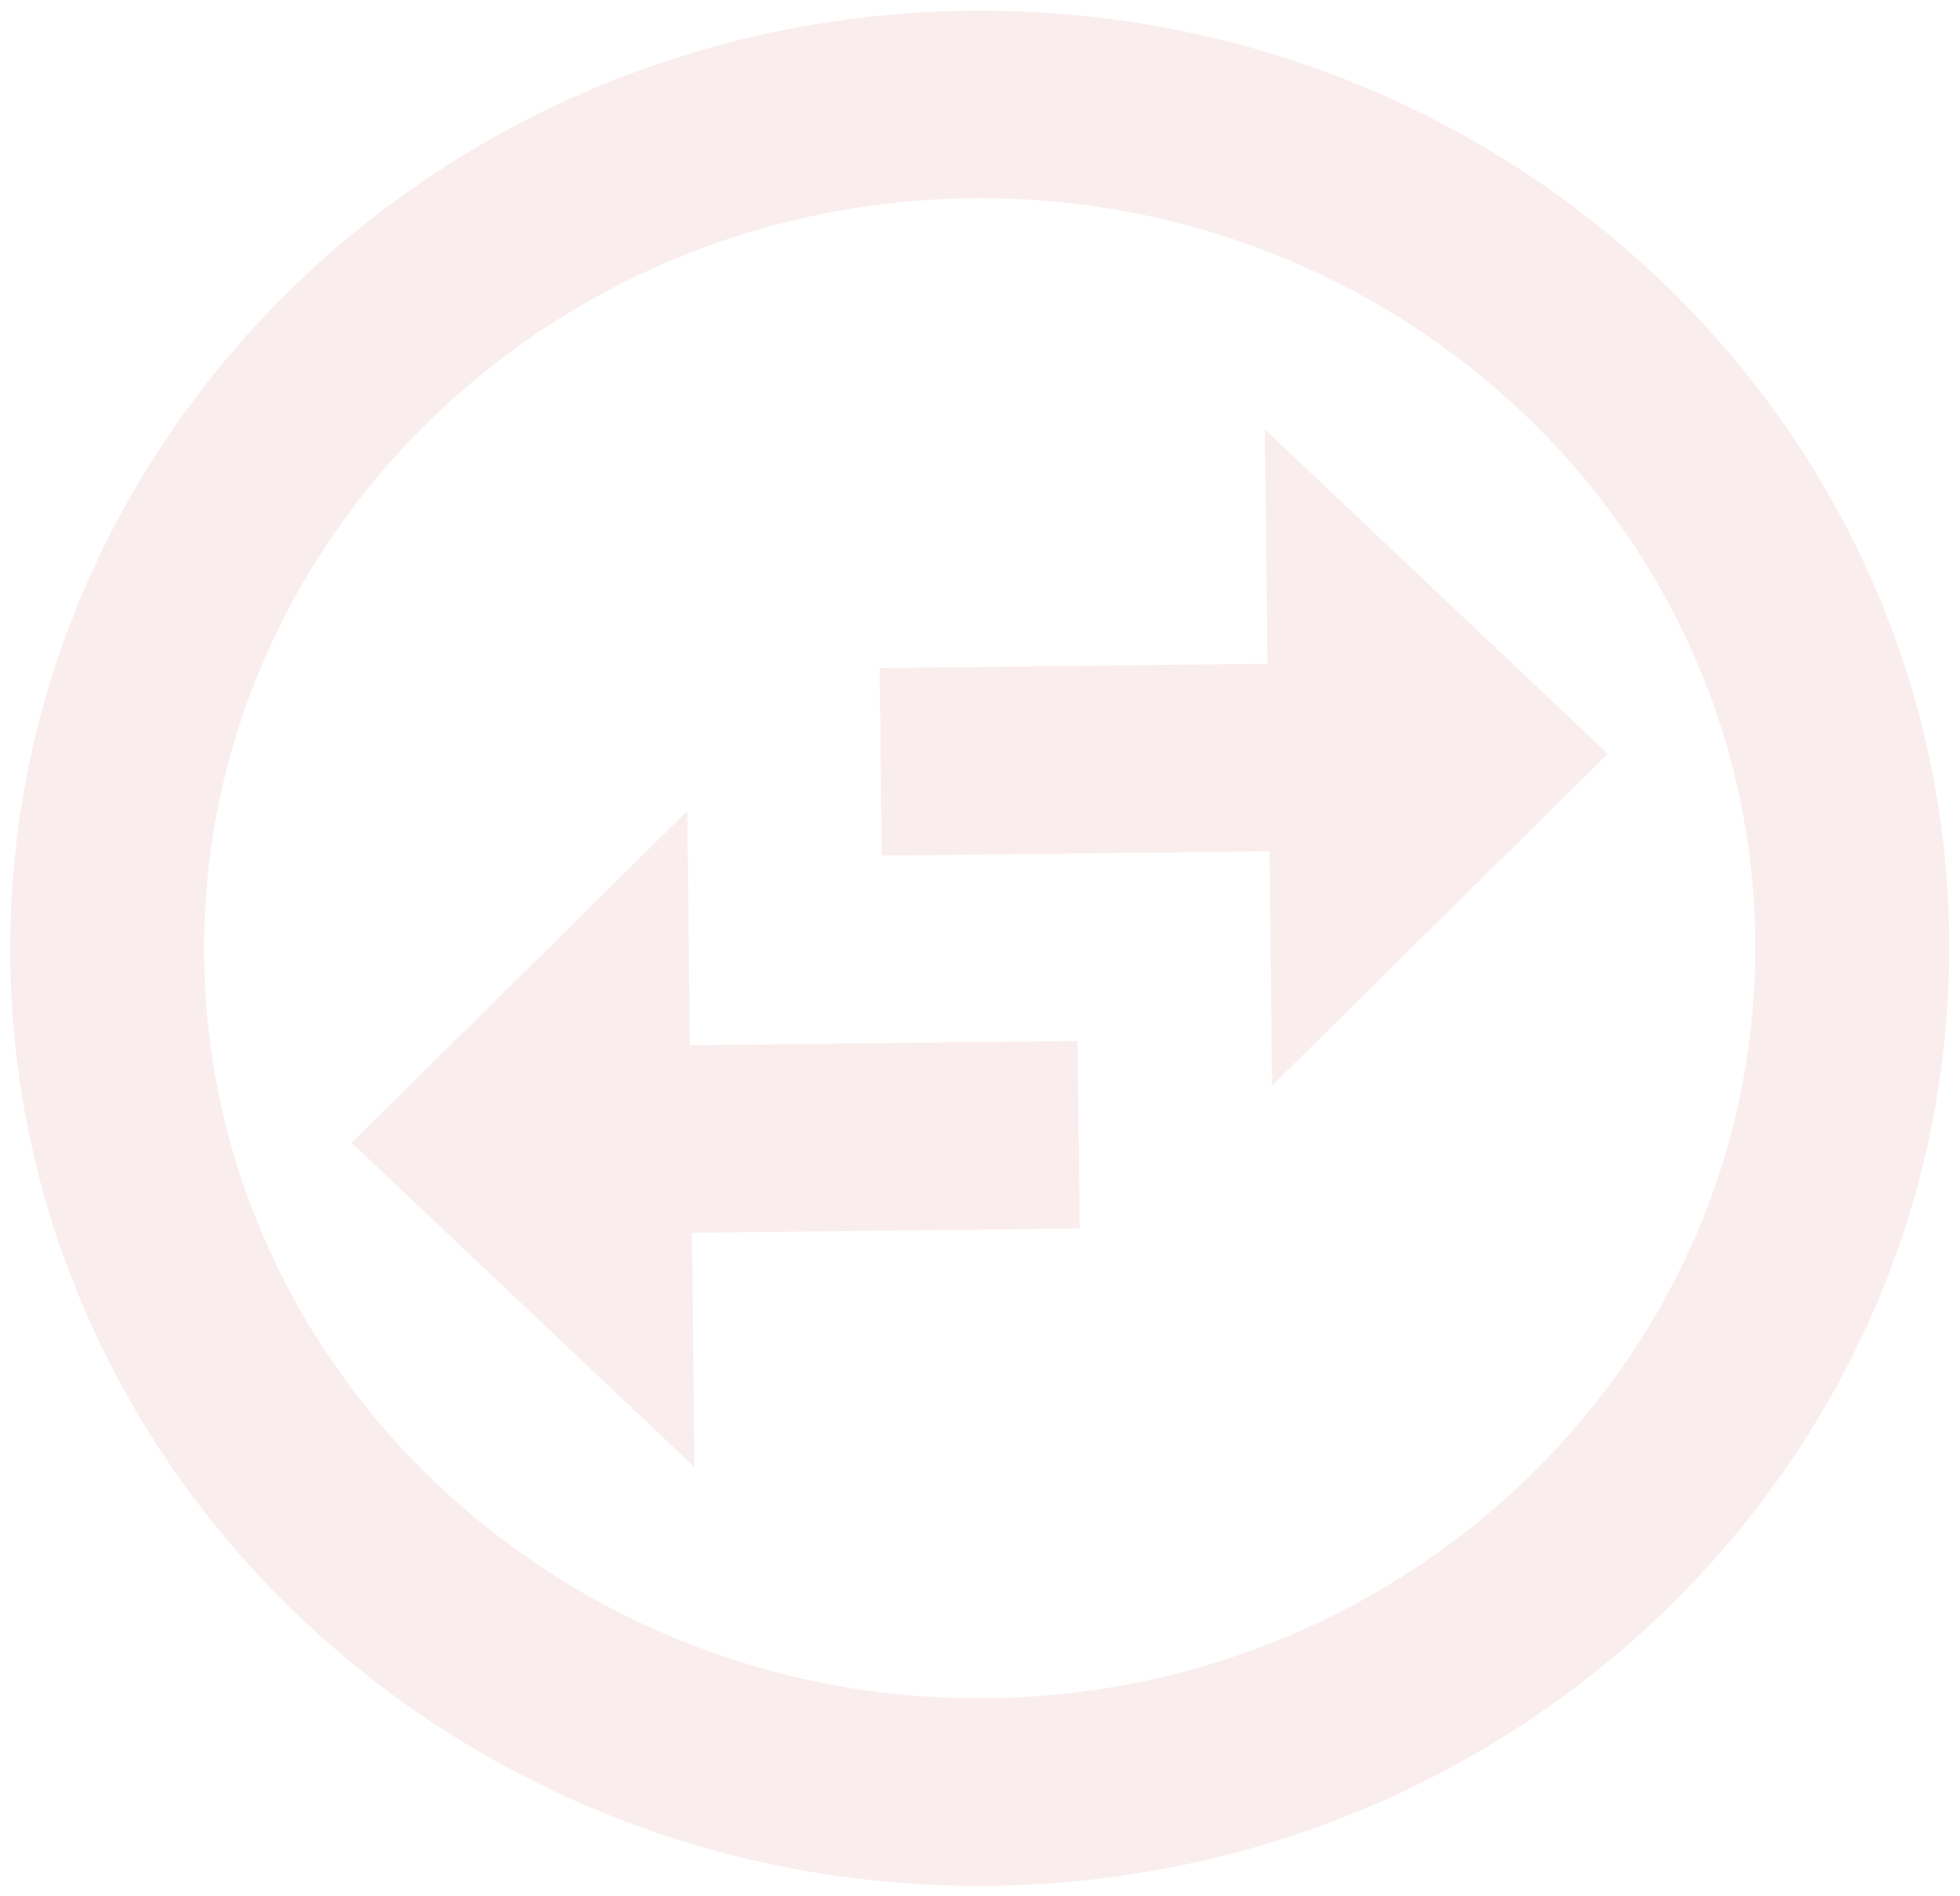
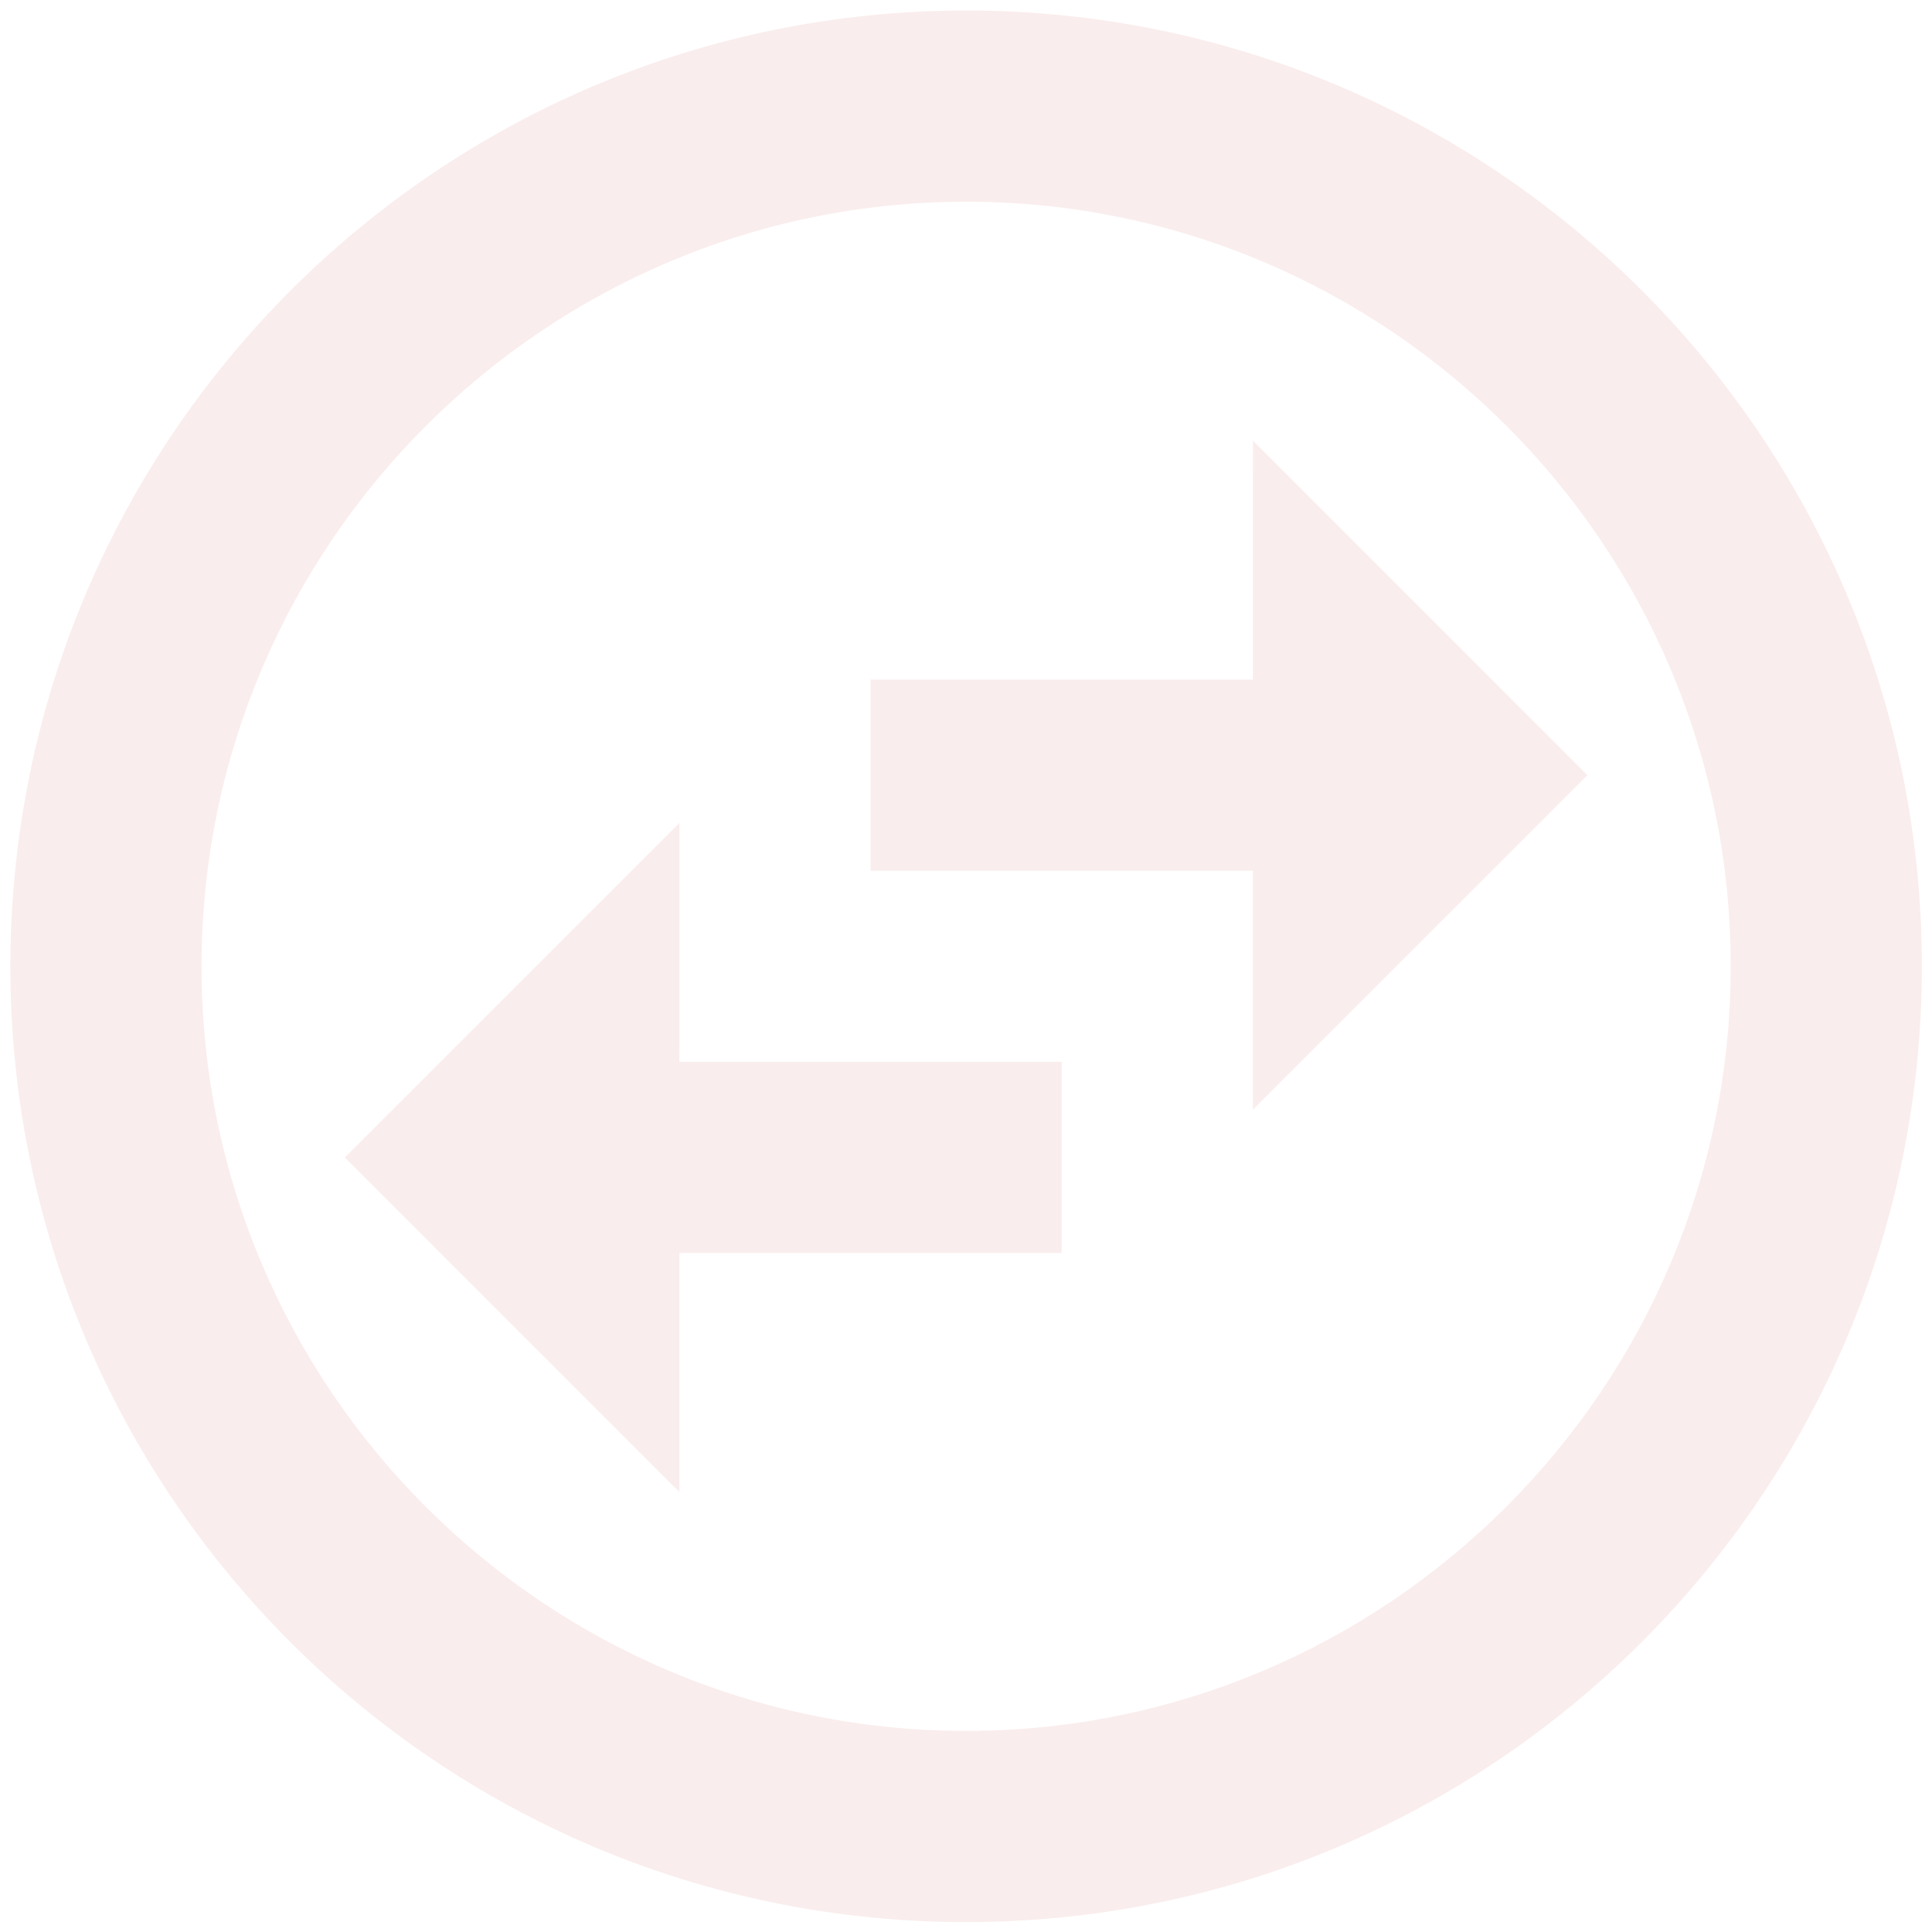
- <svg xmlns="http://www.w3.org/2000/svg" width="121" height="117" viewBox="0 0 121 117" fill="none">
-   <path d="M59.849 0.664C26.812 1.03 0.283 27.253 0.633 59.197C0.982 91.14 28.078 116.768 61.114 116.401C94.151 116.035 120.68 89.812 120.33 57.869C119.981 25.925 92.885 0.297 59.849 0.664ZM60.988 104.827C34.594 105.12 12.882 84.584 12.602 59.064C12.323 33.544 33.582 12.53 59.975 12.238C86.369 11.945 108.082 32.481 108.361 58.001C108.64 83.521 87.381 104.535 60.988 104.827ZM78.088 26.506L78.246 40.973L54.307 41.238L54.433 52.812L78.373 52.547L78.531 67.014L99.257 46.527L78.088 26.506ZM42.432 50.051L21.706 70.538L42.875 90.559L42.717 76.092L66.656 75.827L66.53 64.253L42.59 64.519L42.432 50.051Z" fill="#FAEDED" />
+ <svg xmlns="http://www.w3.org/2000/svg" width="84" height="84" viewBox="0 0 84 84" fill="none">
+   <path d="M42.013 0.458C19.074 0.458 0.455 19.075 0.451 42.014C0.448 64.952 19.061 83.569 41.999 83.569C64.937 83.569 83.557 64.952 83.56 42.014C83.564 19.075 64.951 0.458 42.013 0.458ZM42.001 75.257C23.675 75.257 8.759 60.339 8.762 42.014C8.765 23.688 23.686 8.77 42.011 8.77C60.337 8.77 75.252 23.688 75.249 42.014C75.247 60.339 60.326 75.257 42.001 75.257ZM54.476 19.158L54.474 29.547H37.852L37.851 37.858H54.473L54.471 48.247L69.018 33.703L54.476 19.158ZM29.541 35.78L14.994 50.325L29.536 64.869L29.538 54.48H46.159L46.161 46.169H29.539L29.541 35.78Z" fill="#FAEDED" />
</svg>
